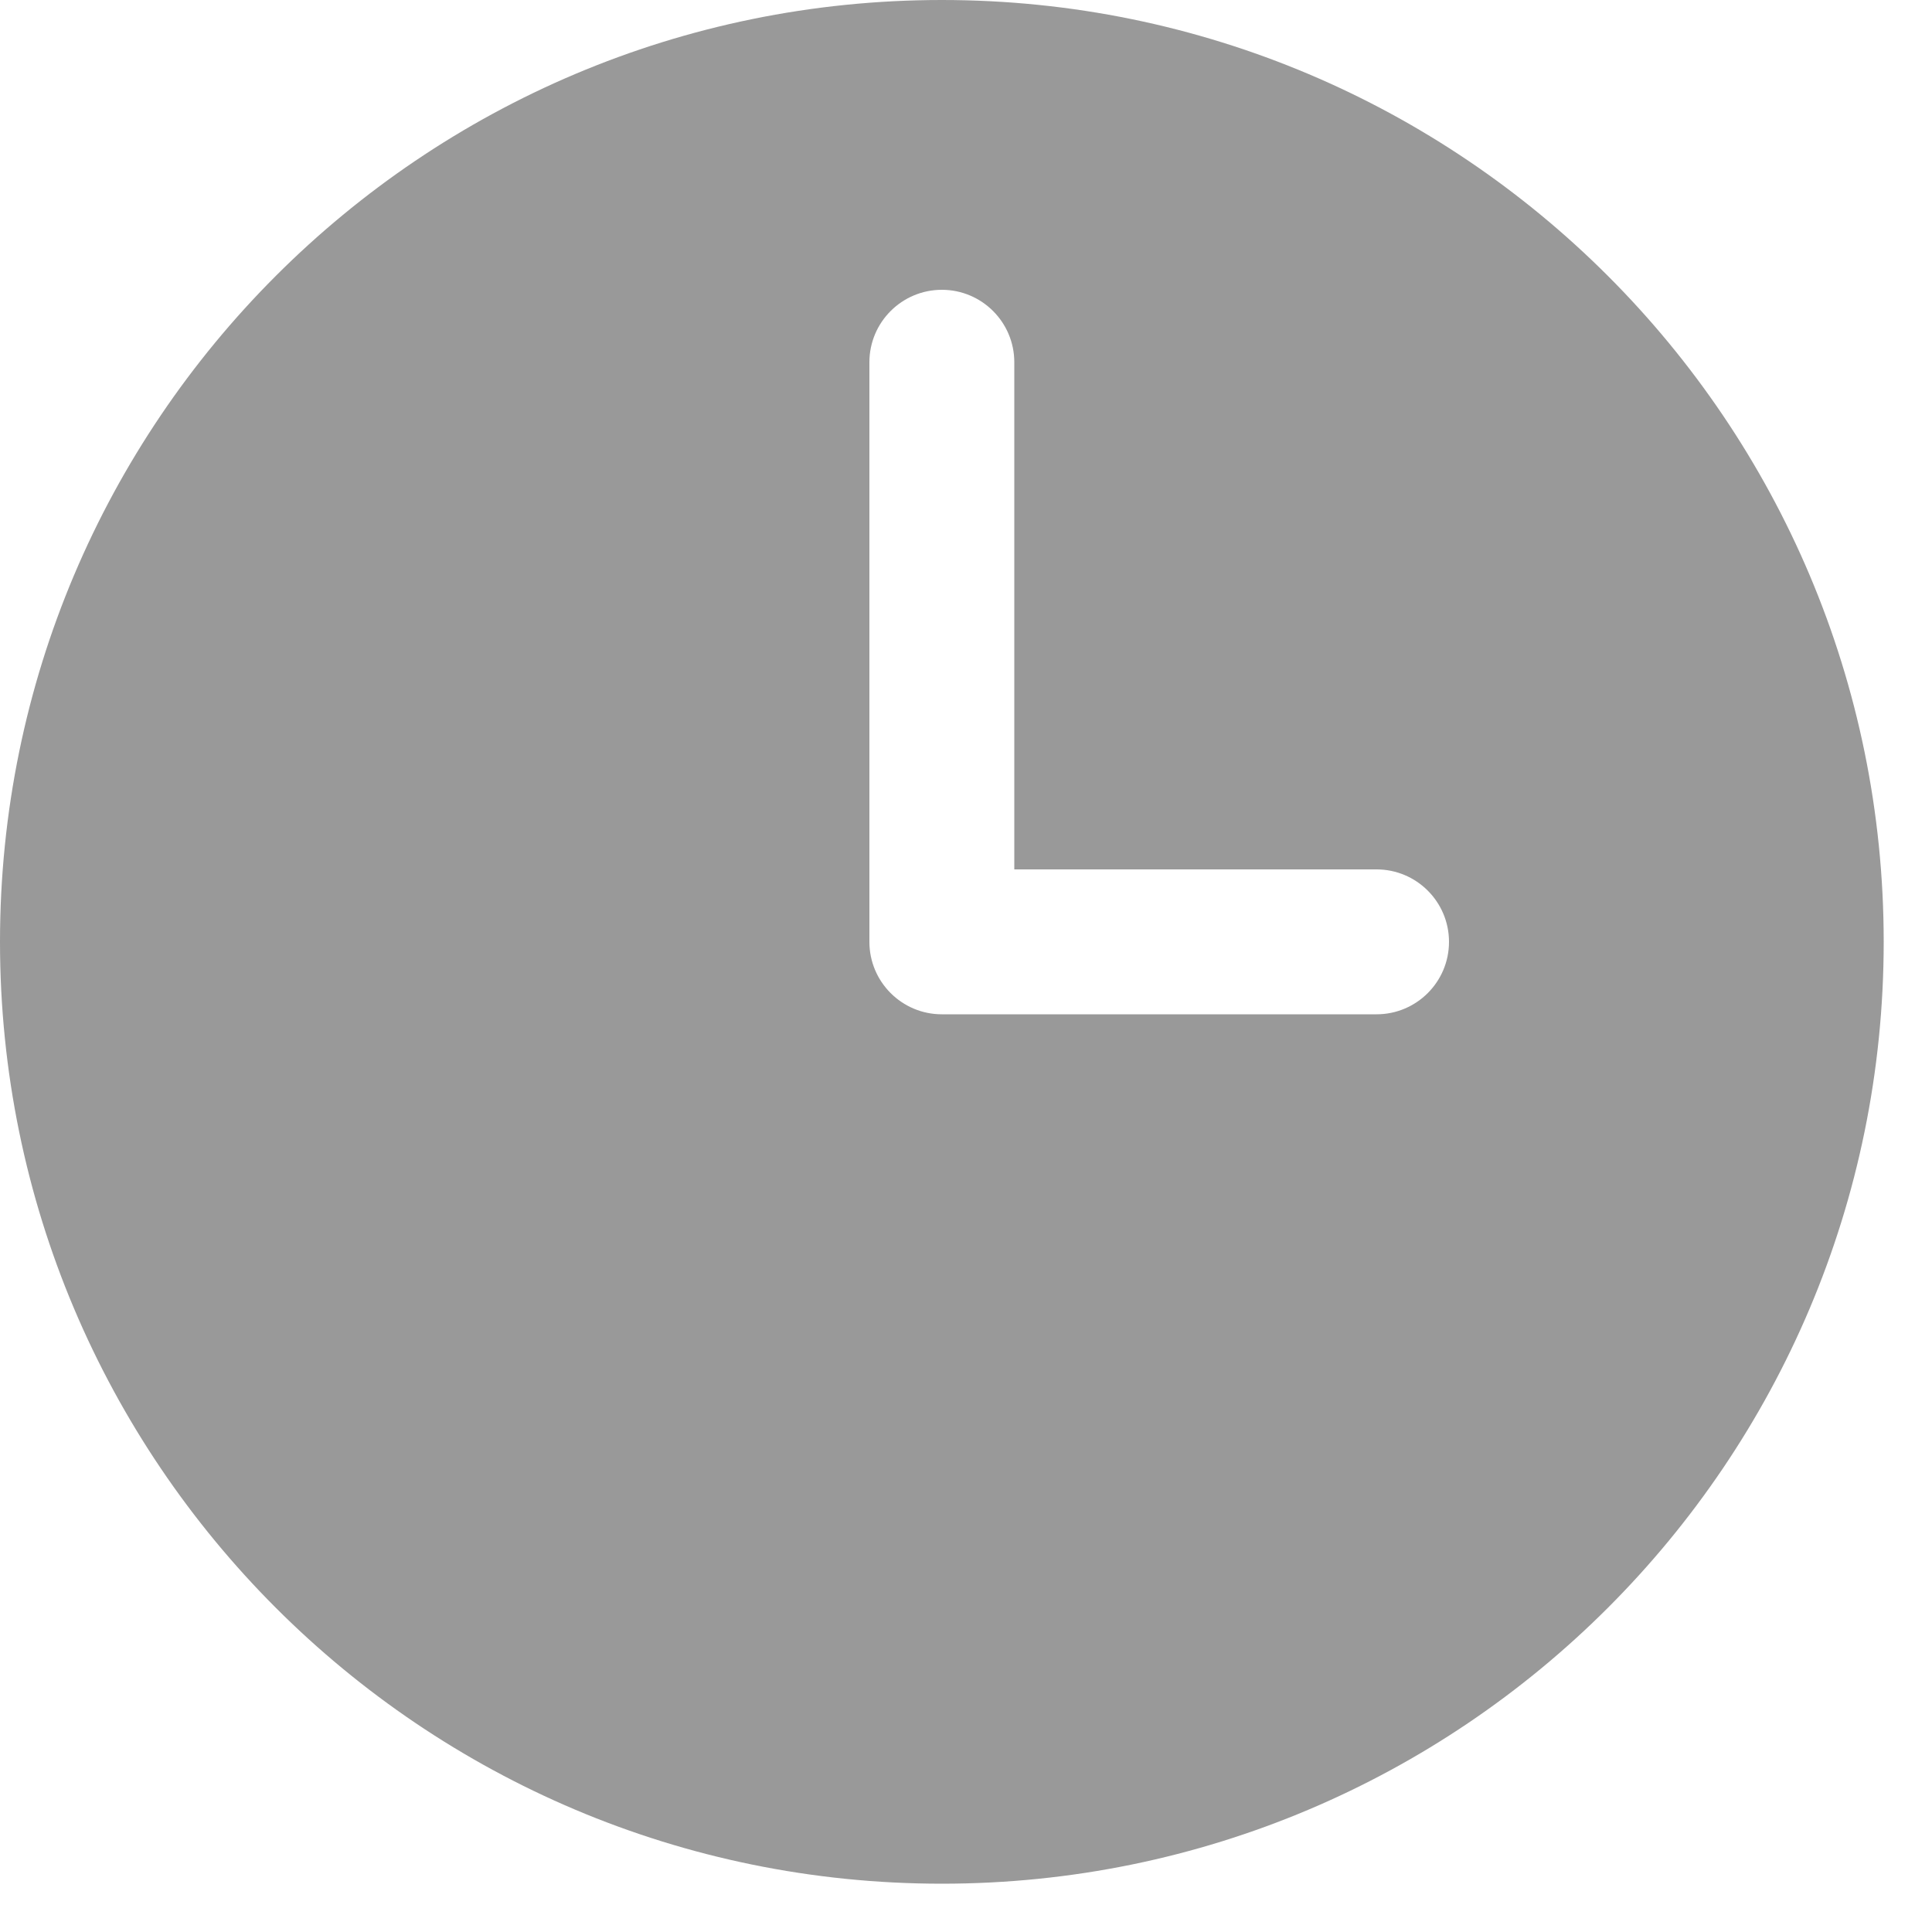
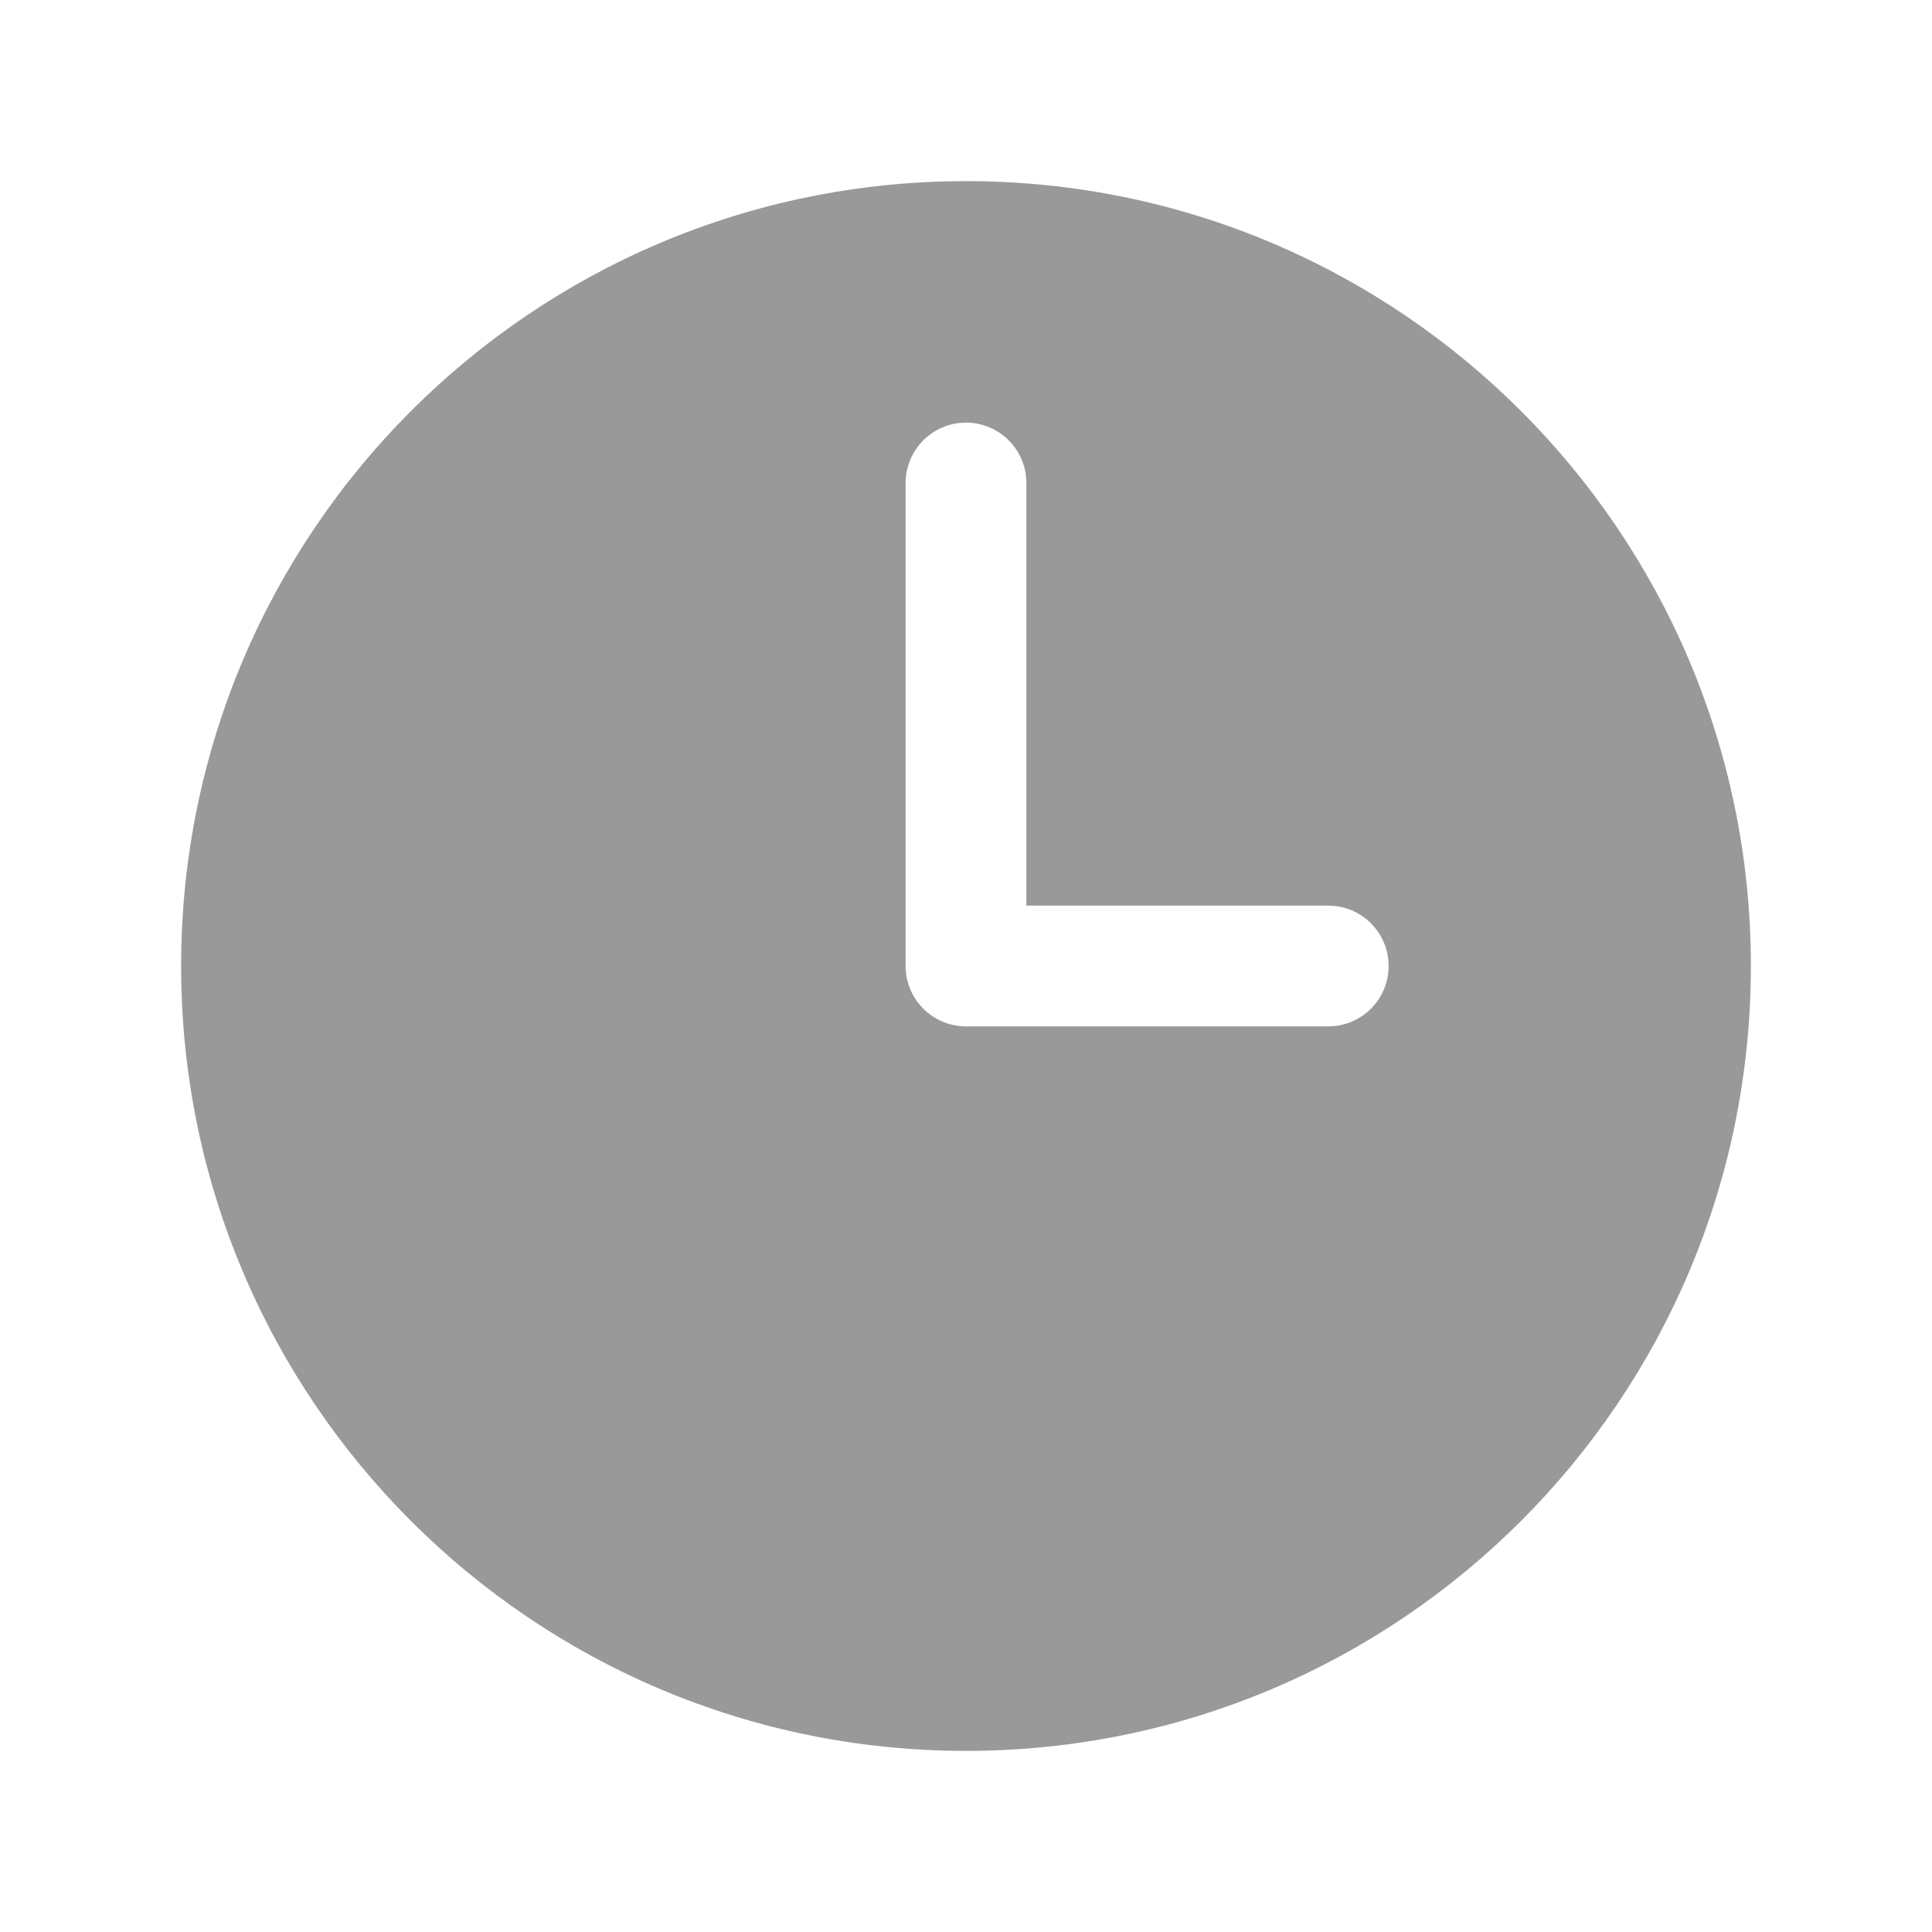
- <svg xmlns="http://www.w3.org/2000/svg" width="20" height="20" viewBox="0 0 20 20" fill="none">
-   <path d="M9.75 0C4.365 0 0 4.365 0 9.75C0 15.135 4.365 19.5 9.75 19.5C15.135 19.5 19.5 15.135 19.5 9.75C19.5 4.365 15.135 0 9.75 0ZM10.5 3.75C10.5 3.336 10.164 3 9.75 3C9.336 3 9 3.336 9 3.75V9.75C9 10.164 9.336 10.5 9.75 10.5H14.25C14.664 10.5 15 10.164 15 9.75C15 9.336 14.664 9 14.25 9H10.5V3.75Z" fill-rule="evenodd" clip-rule="evenodd" fill="#999999" />
+ <svg xmlns="http://www.w3.org/2000/svg" width="24" height="24" viewBox="0 0 24 24" fill="none">
+   <path d="M12 2.25C6.615 2.25 2.25 6.615 2.25 12C2.25 17.385 6.615 21.75 12 21.75C17.385 21.75 21.75 17.385 21.75 12C21.75 6.615 17.385 2.25 12 2.25ZM12.75 6C12.75 5.586 12.414 5.25 12 5.25C11.586 5.25 11.25 5.586 11.25 6V12C11.25 12.414 11.586 12.75 12 12.75H16.5C16.914 12.75 17.25 12.414 17.25 12C17.25 11.586 16.914 11.25 16.5 11.25H12.75V6Z" fill-rule="evenodd" clip-rule="evenodd" fill="#999999" />
</svg>
